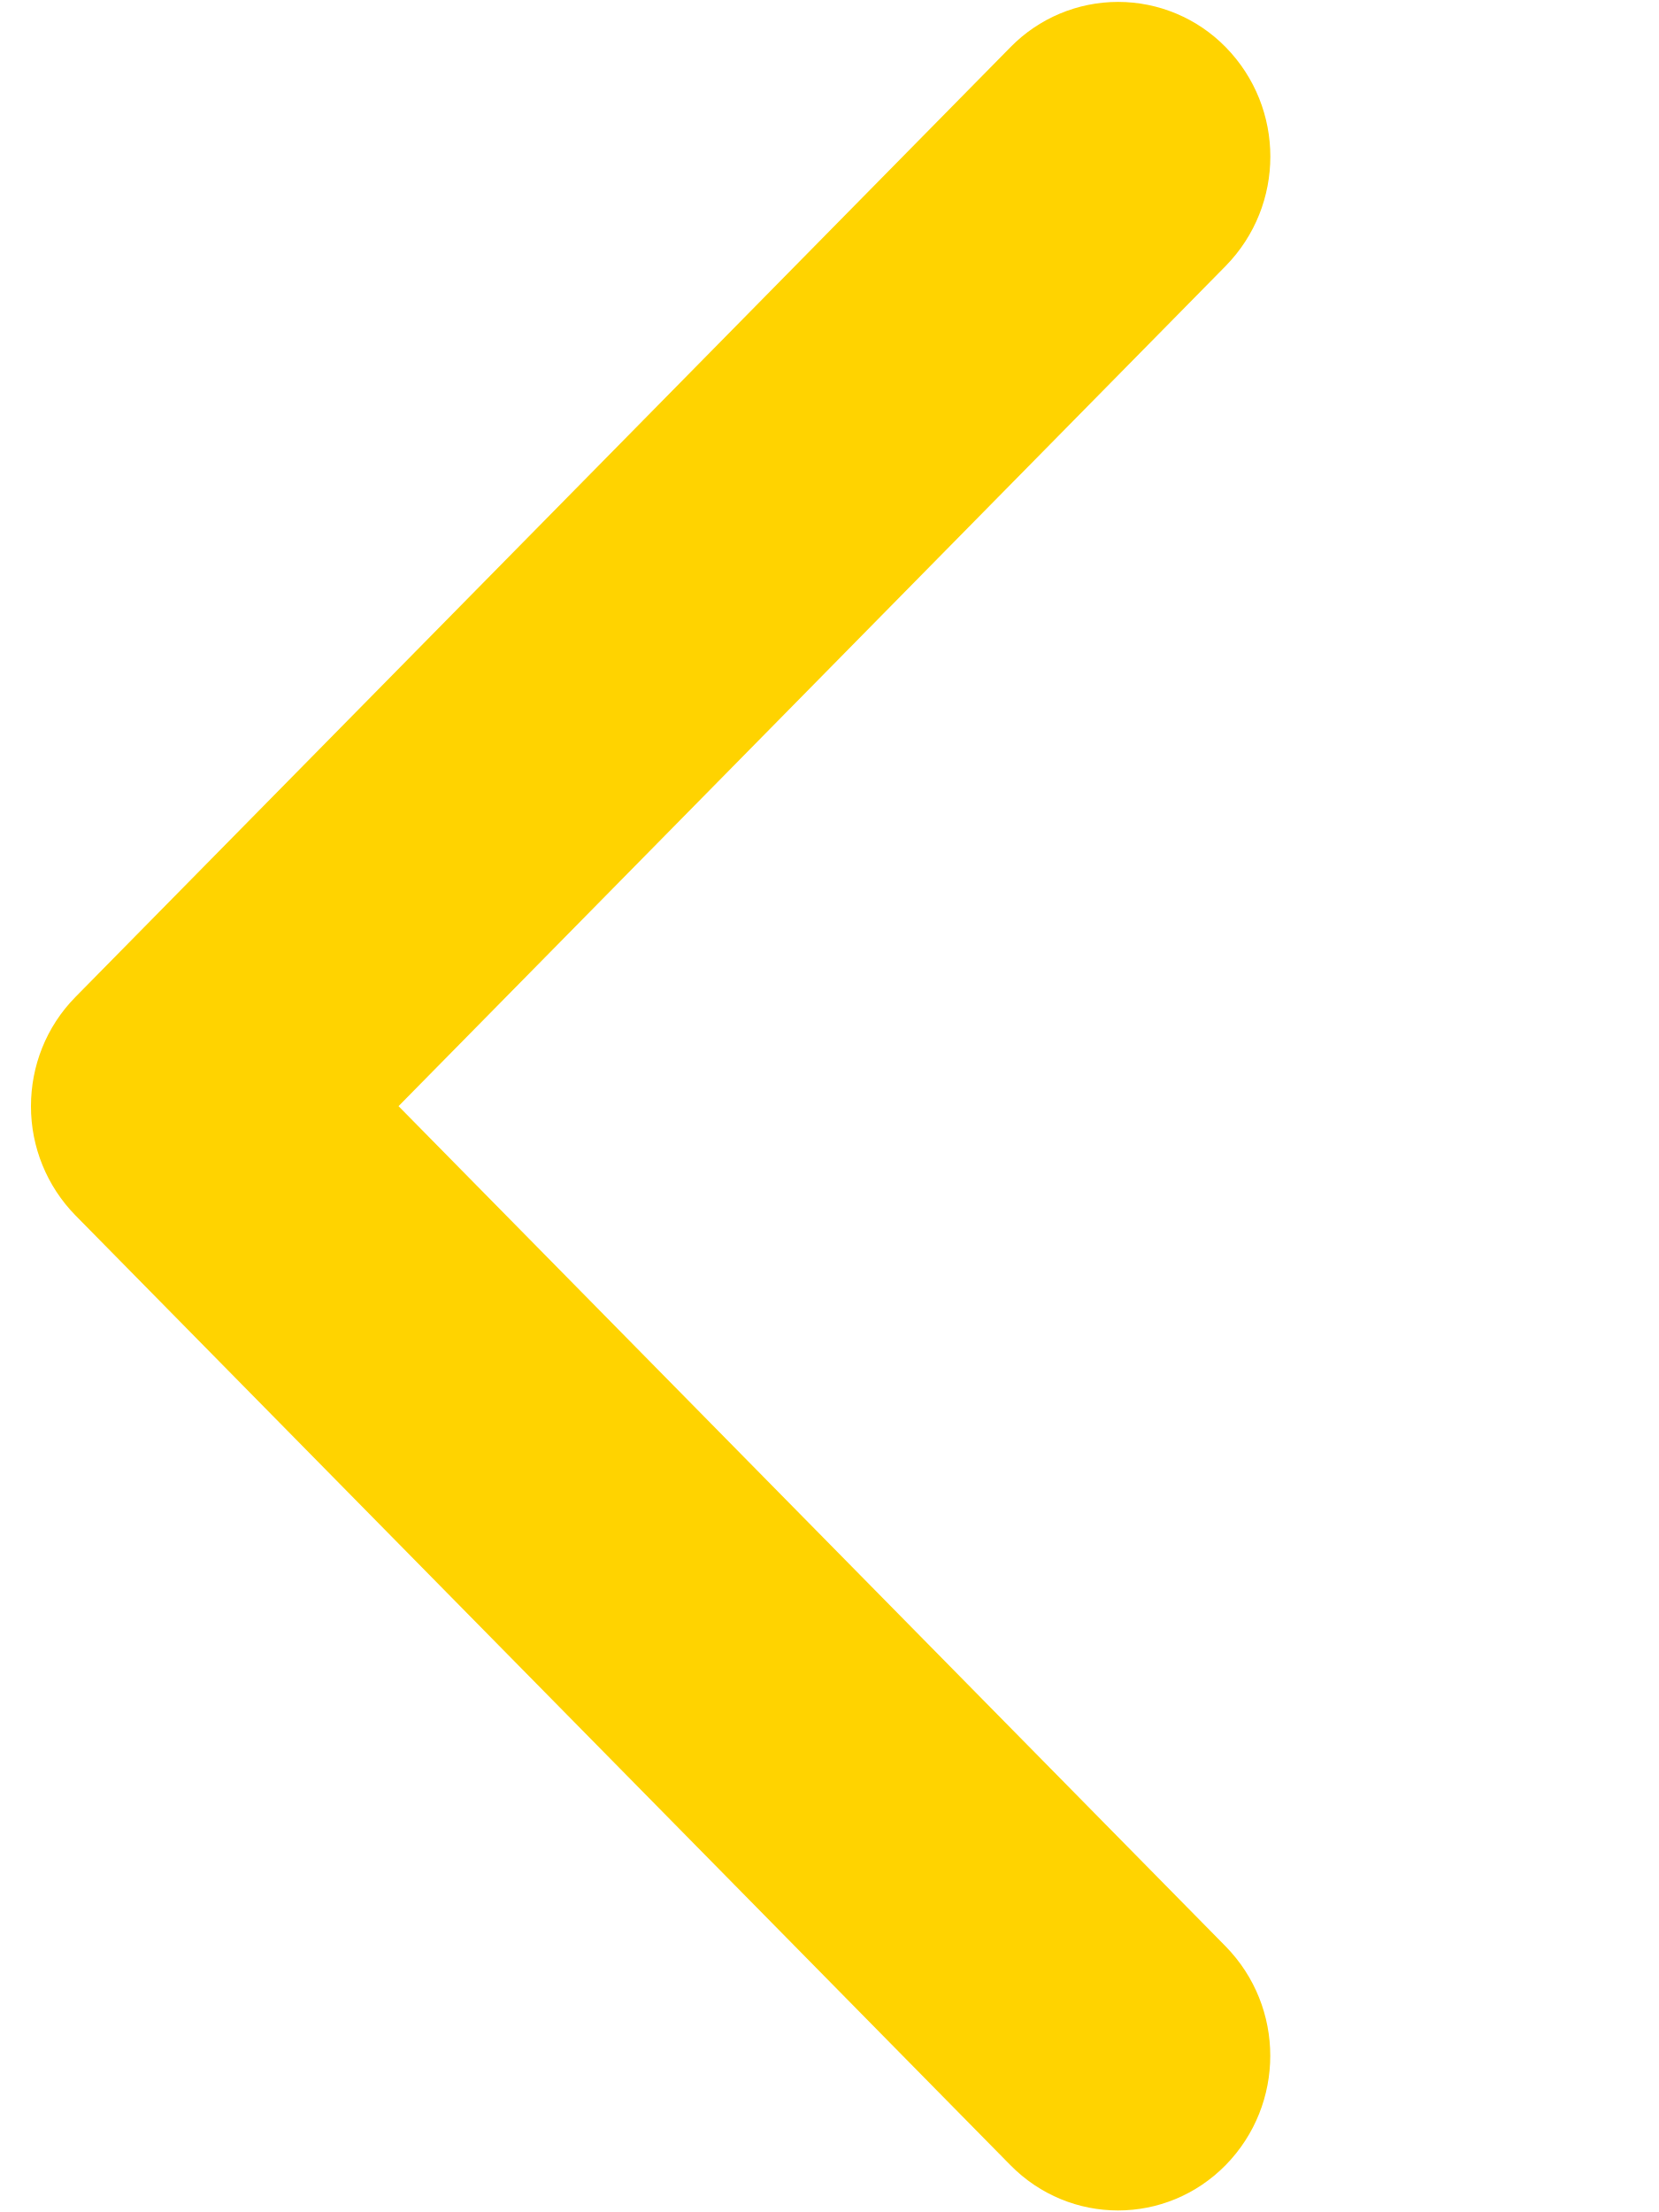
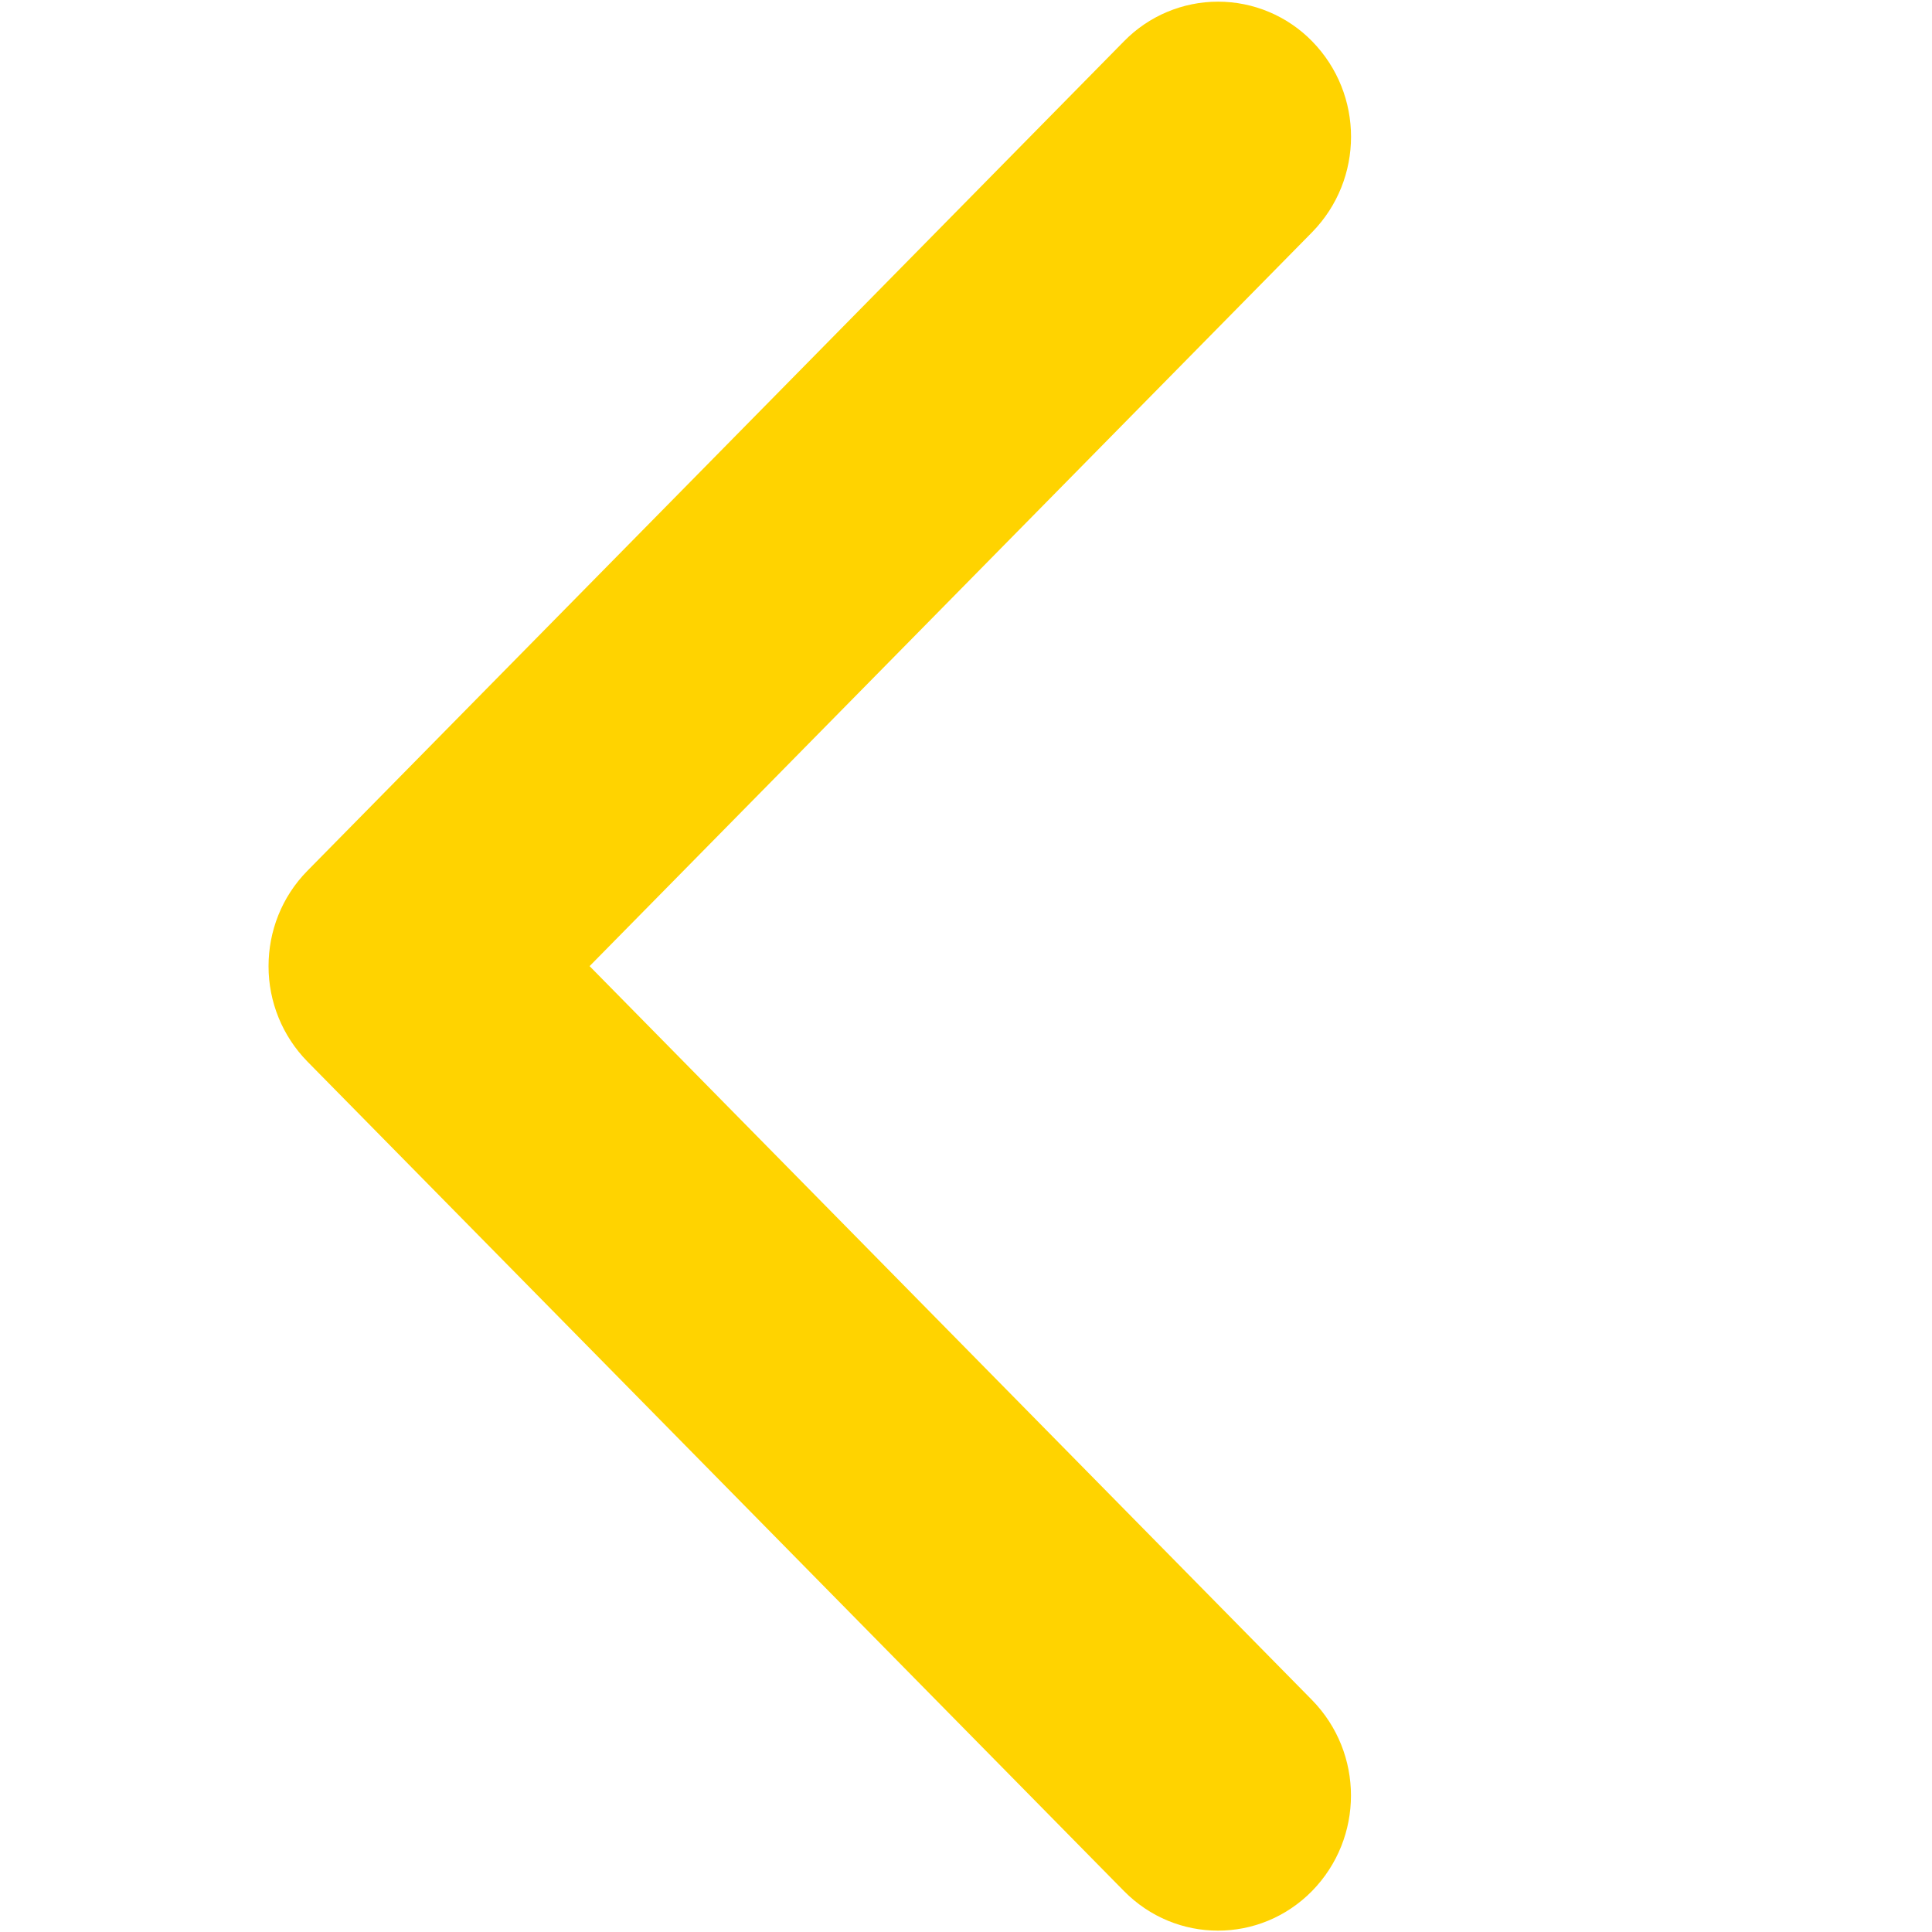
- <svg xmlns="http://www.w3.org/2000/svg" width="30" height="40" viewBox="0 0 17 29">
+ <svg xmlns="http://www.w3.org/2000/svg" width="25" height="25" viewBox="0 0 17 29">
  <path transform="scale(-1,1) translate(-15,0)" fill="#FFD300" fill-rule="evenodd" d="M16.969 14.502c0-.519-.195-1.038-.585-1.433L4.128.619a1.974 1.974 0 0 0-2.823 0 2.05 2.05 0 0 0 0 2.867L12.15 14.502 1.306 25.518a2.05 2.05 0 0 0 0 2.867c.78.793 2.043.793 2.823 0l12.256-12.45a2.04 2.04 0 0 0 .584-1.433" />
</svg>
